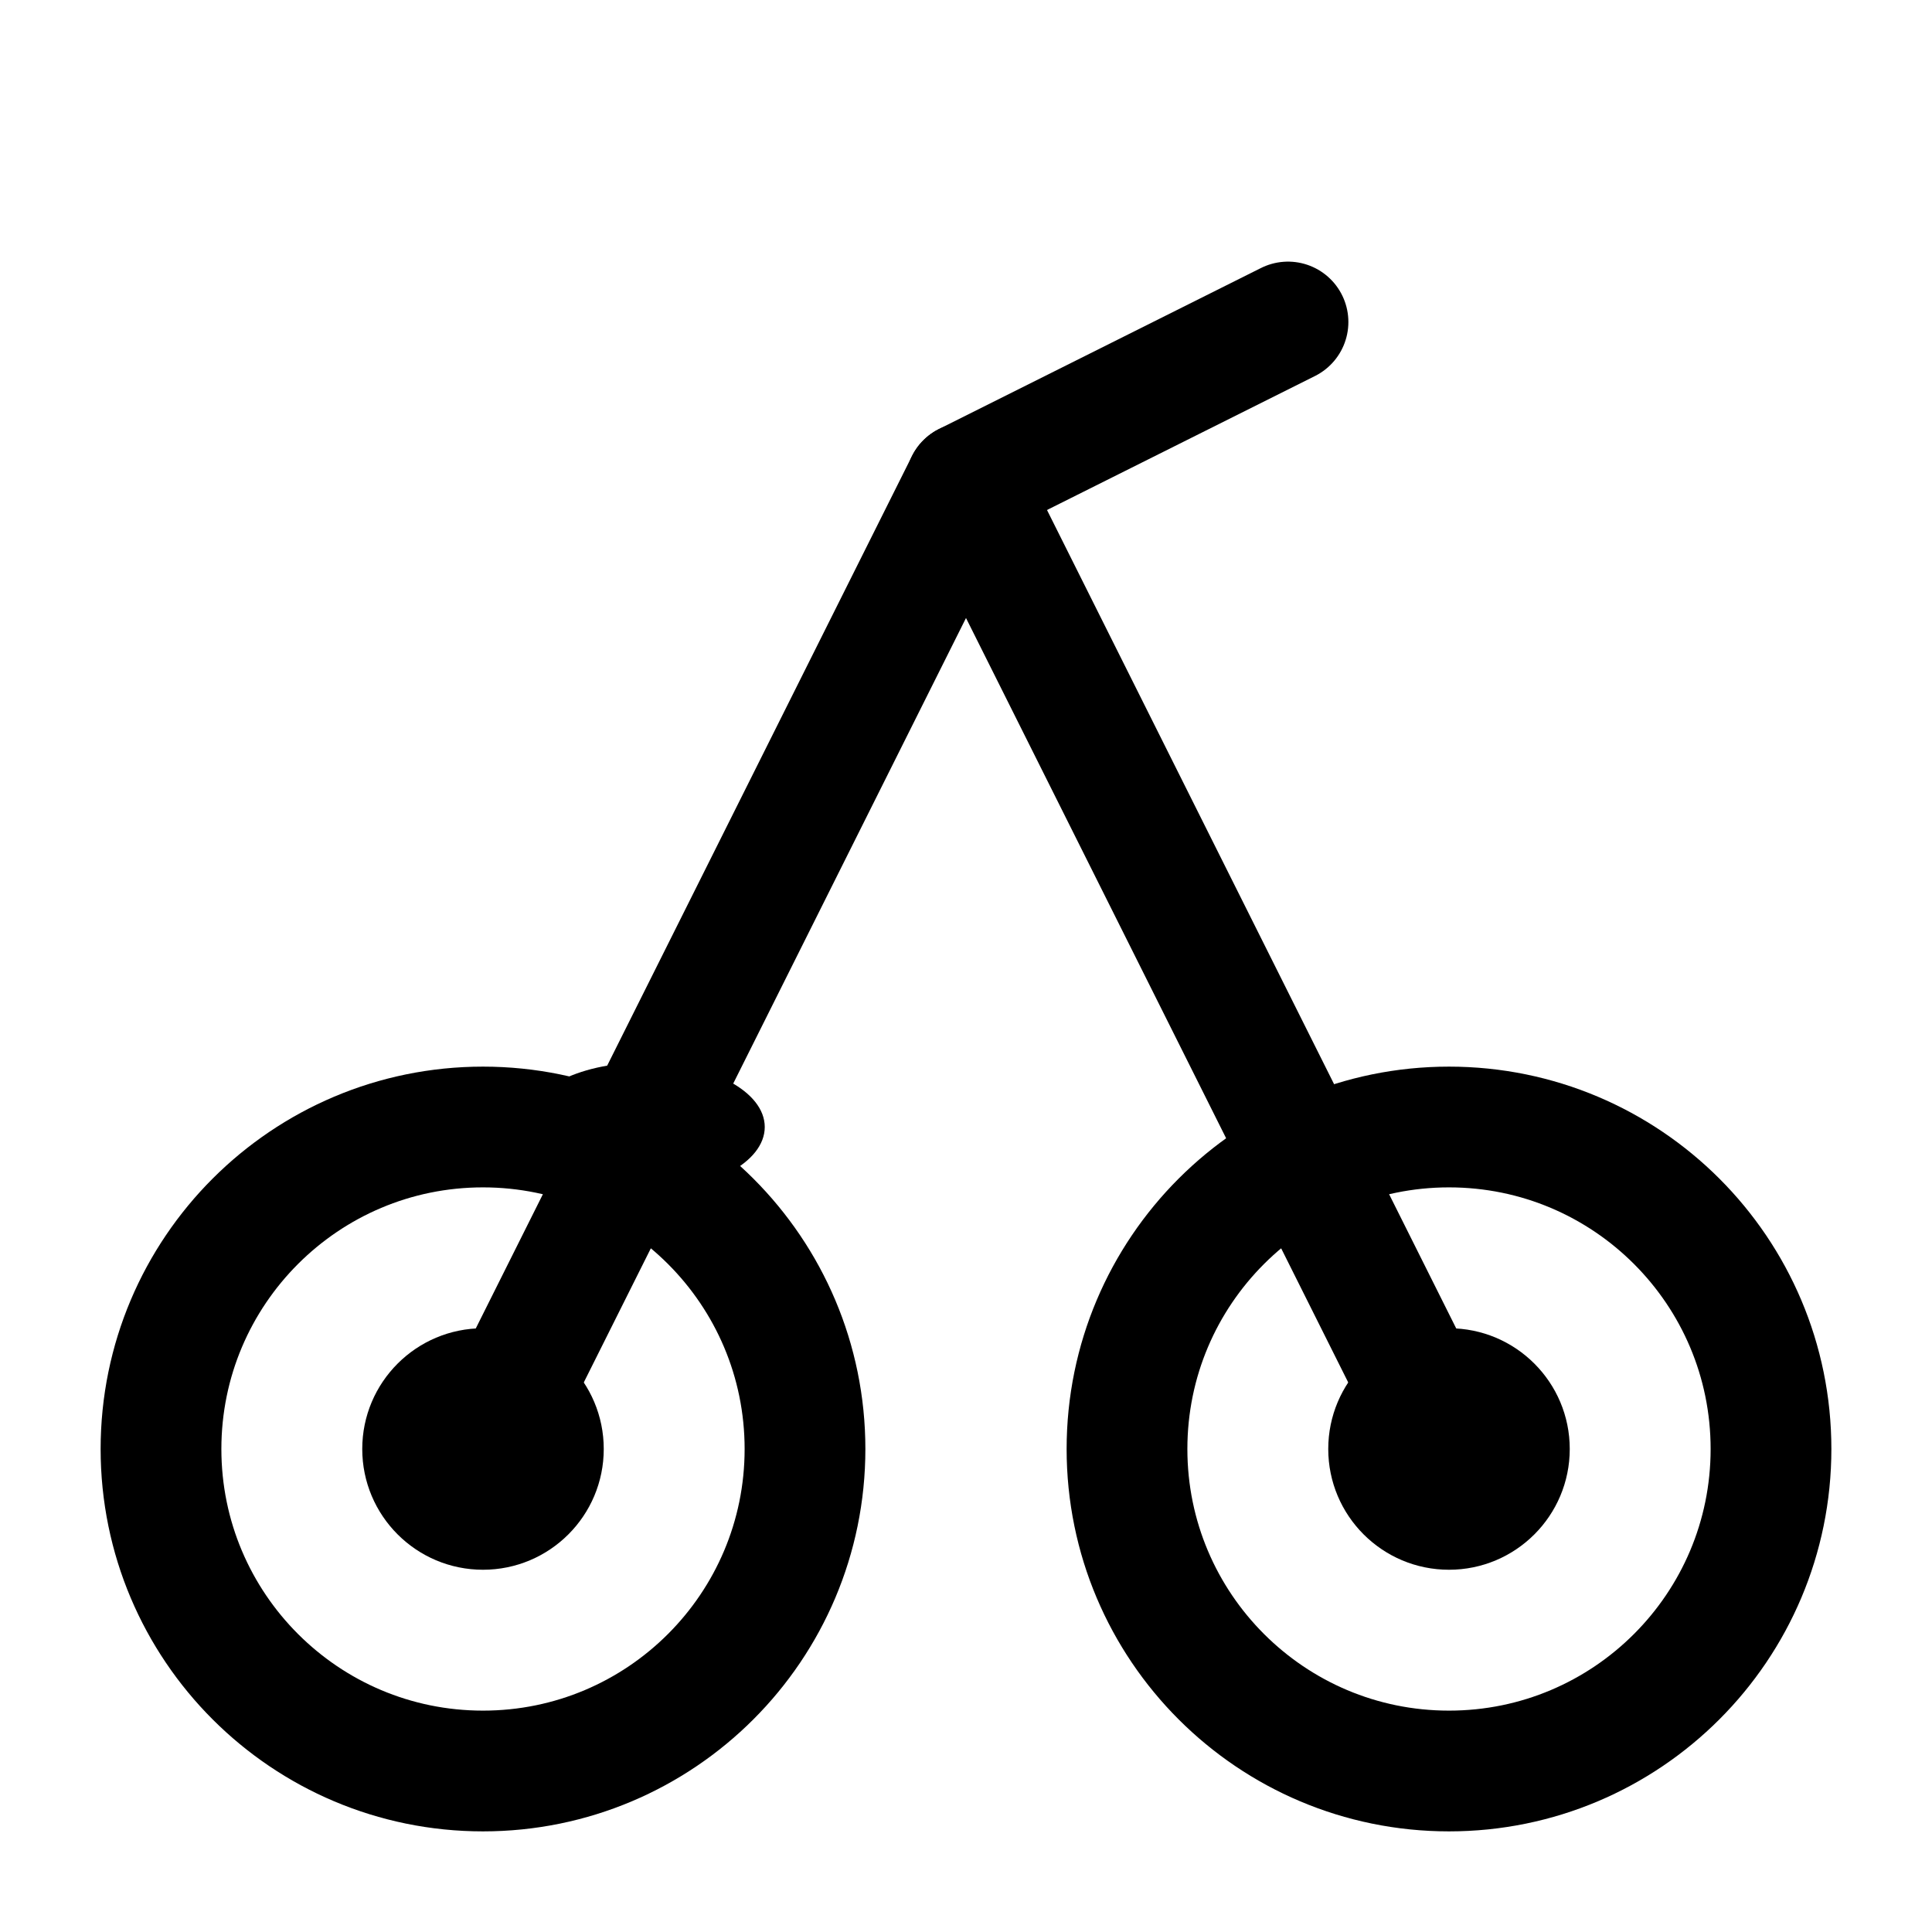
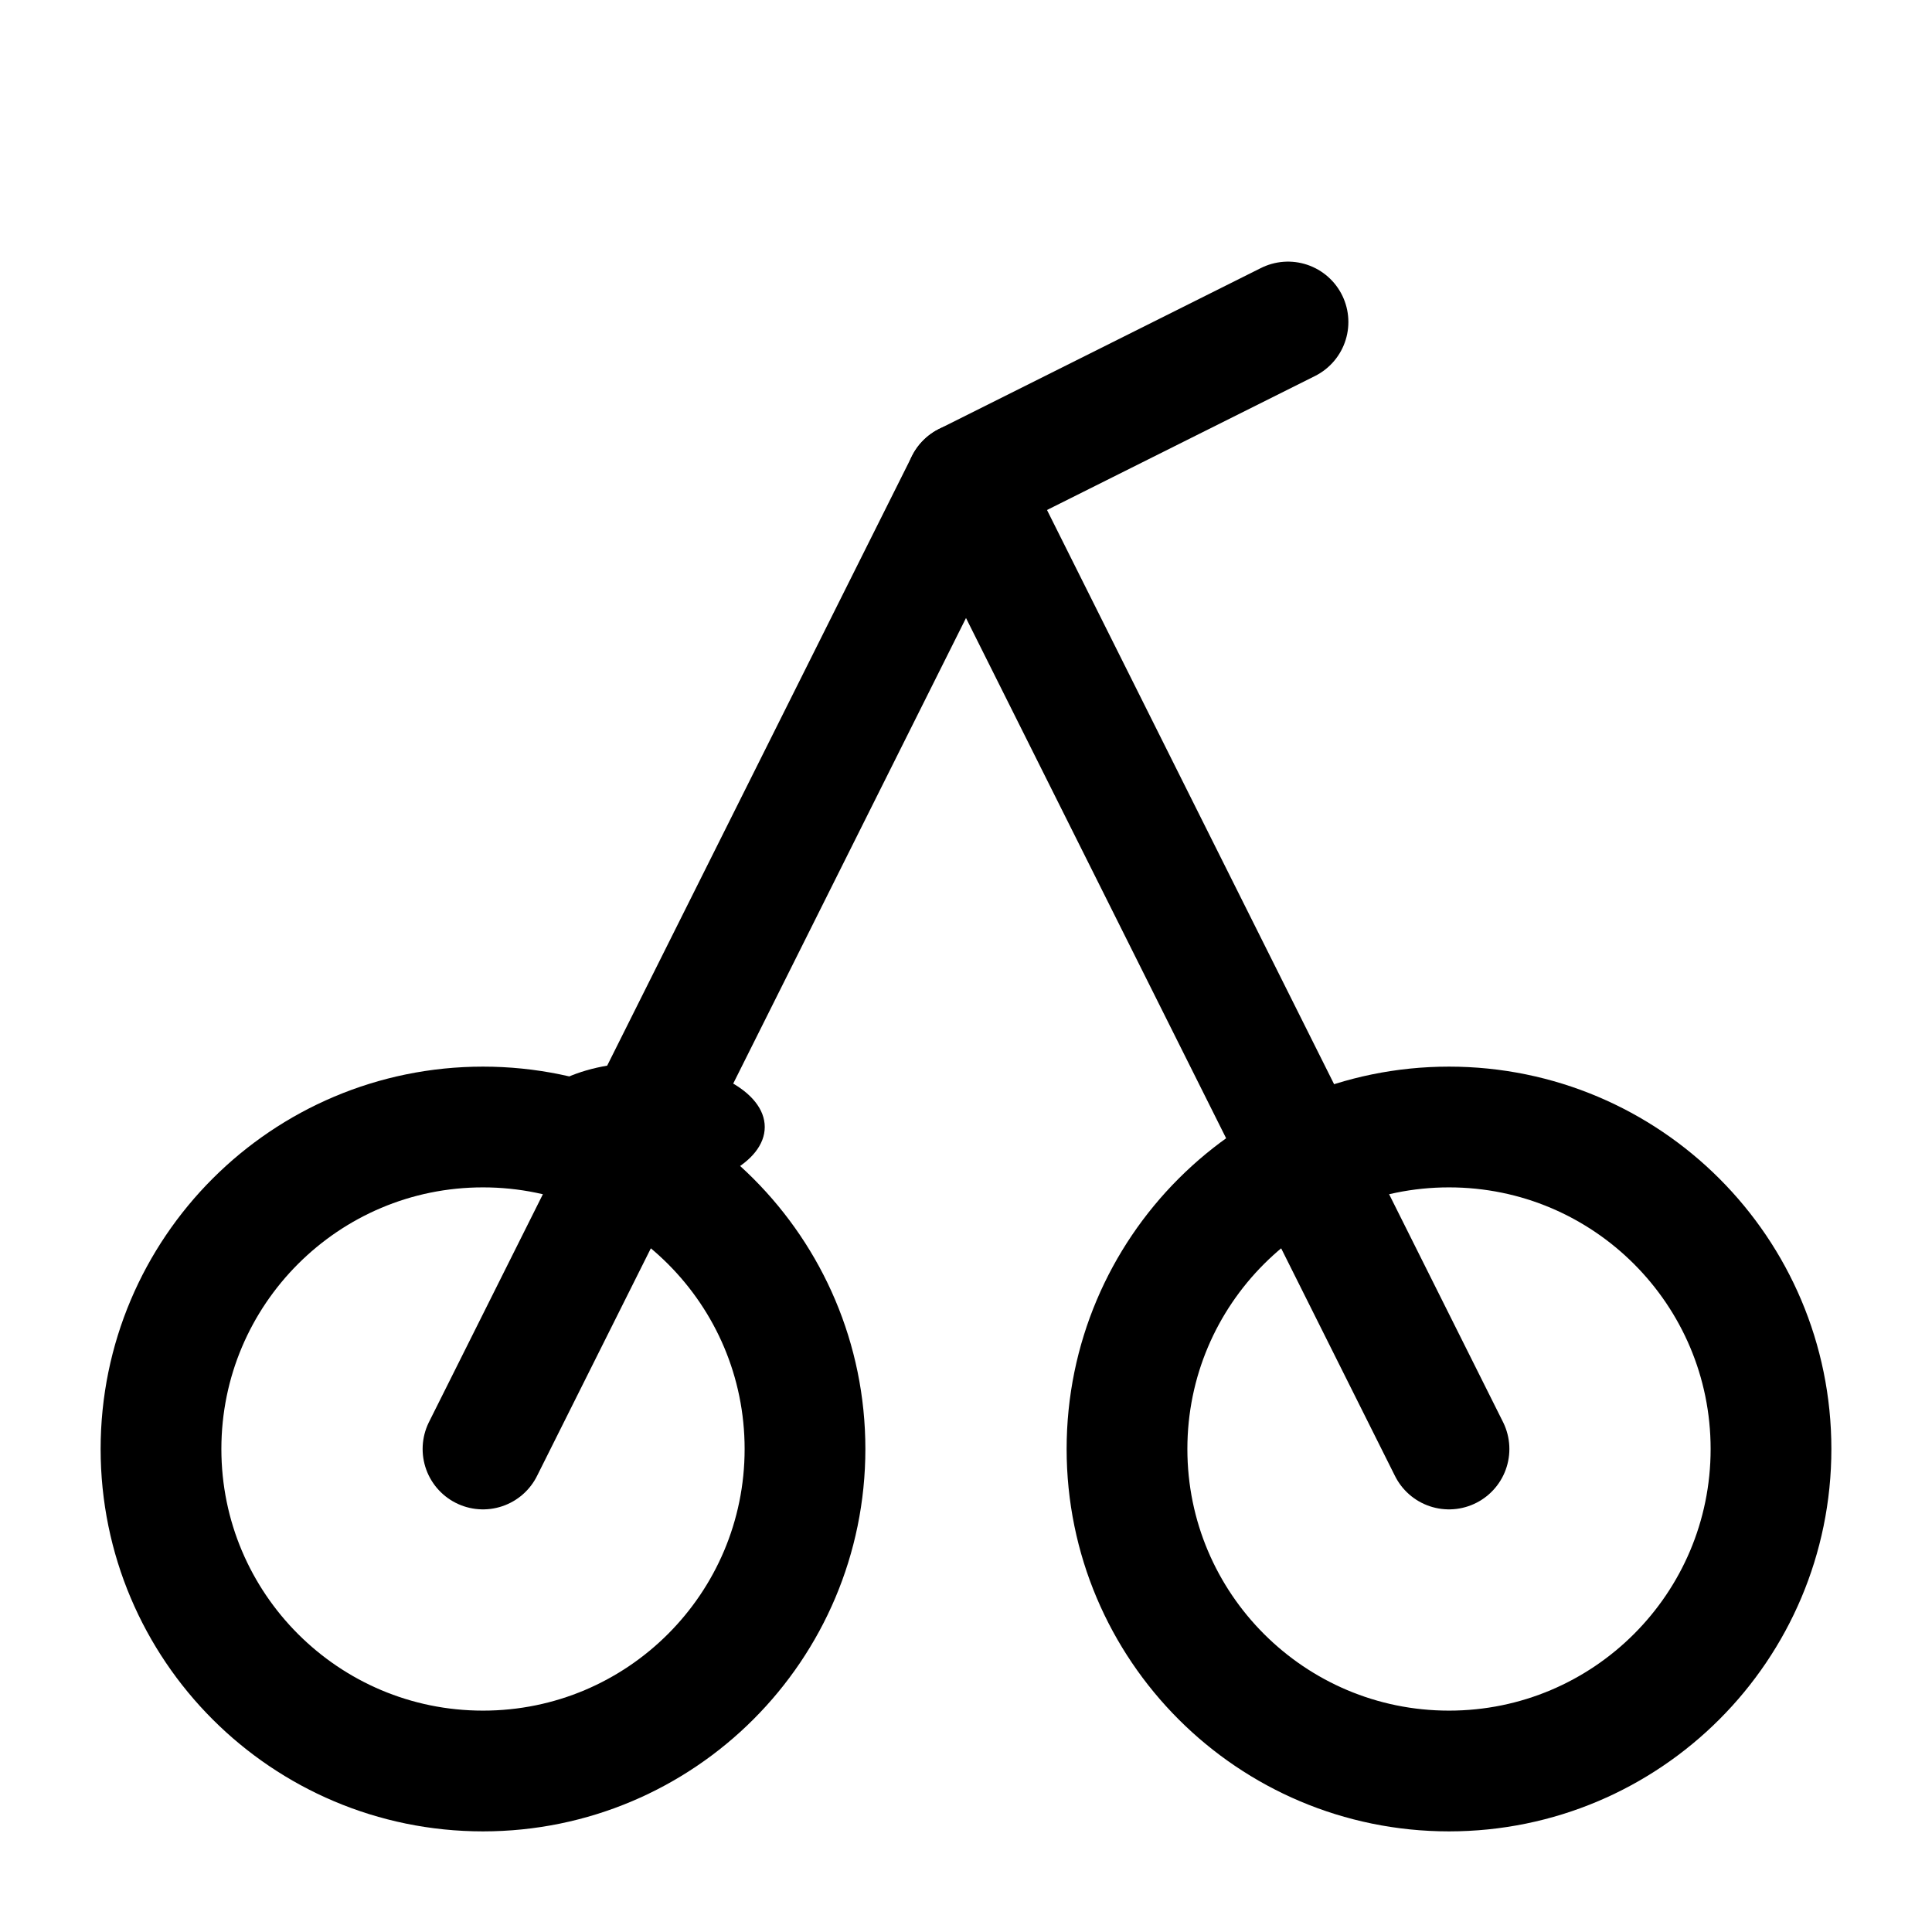
<svg xmlns="http://www.w3.org/2000/svg" width="32" height="32" viewBox="0 0 24 24" fill="none">
  <circle cx="6" cy="18" r="4" stroke="black" stroke-width="1.5" fill="none" />
-   <circle cx="6" cy="18" r="1.5" fill="black" />
  <circle cx="18" cy="18" r="4" stroke="black" stroke-width="1.5" fill="none" />
-   <circle cx="18" cy="18" r="1.5" fill="black" />
  <path d="M 6 18 L 12 6 L 18 18" stroke="black" stroke-width="1.5" fill="none" stroke-linecap="round" stroke-linejoin="round" />
  <path d="M 12 6 L 16 4" stroke="black" stroke-width="1.5" stroke-linecap="round" />
  <ellipse cx="8" cy="14" rx="1.5" ry="0.8" fill="black" />
</svg>
